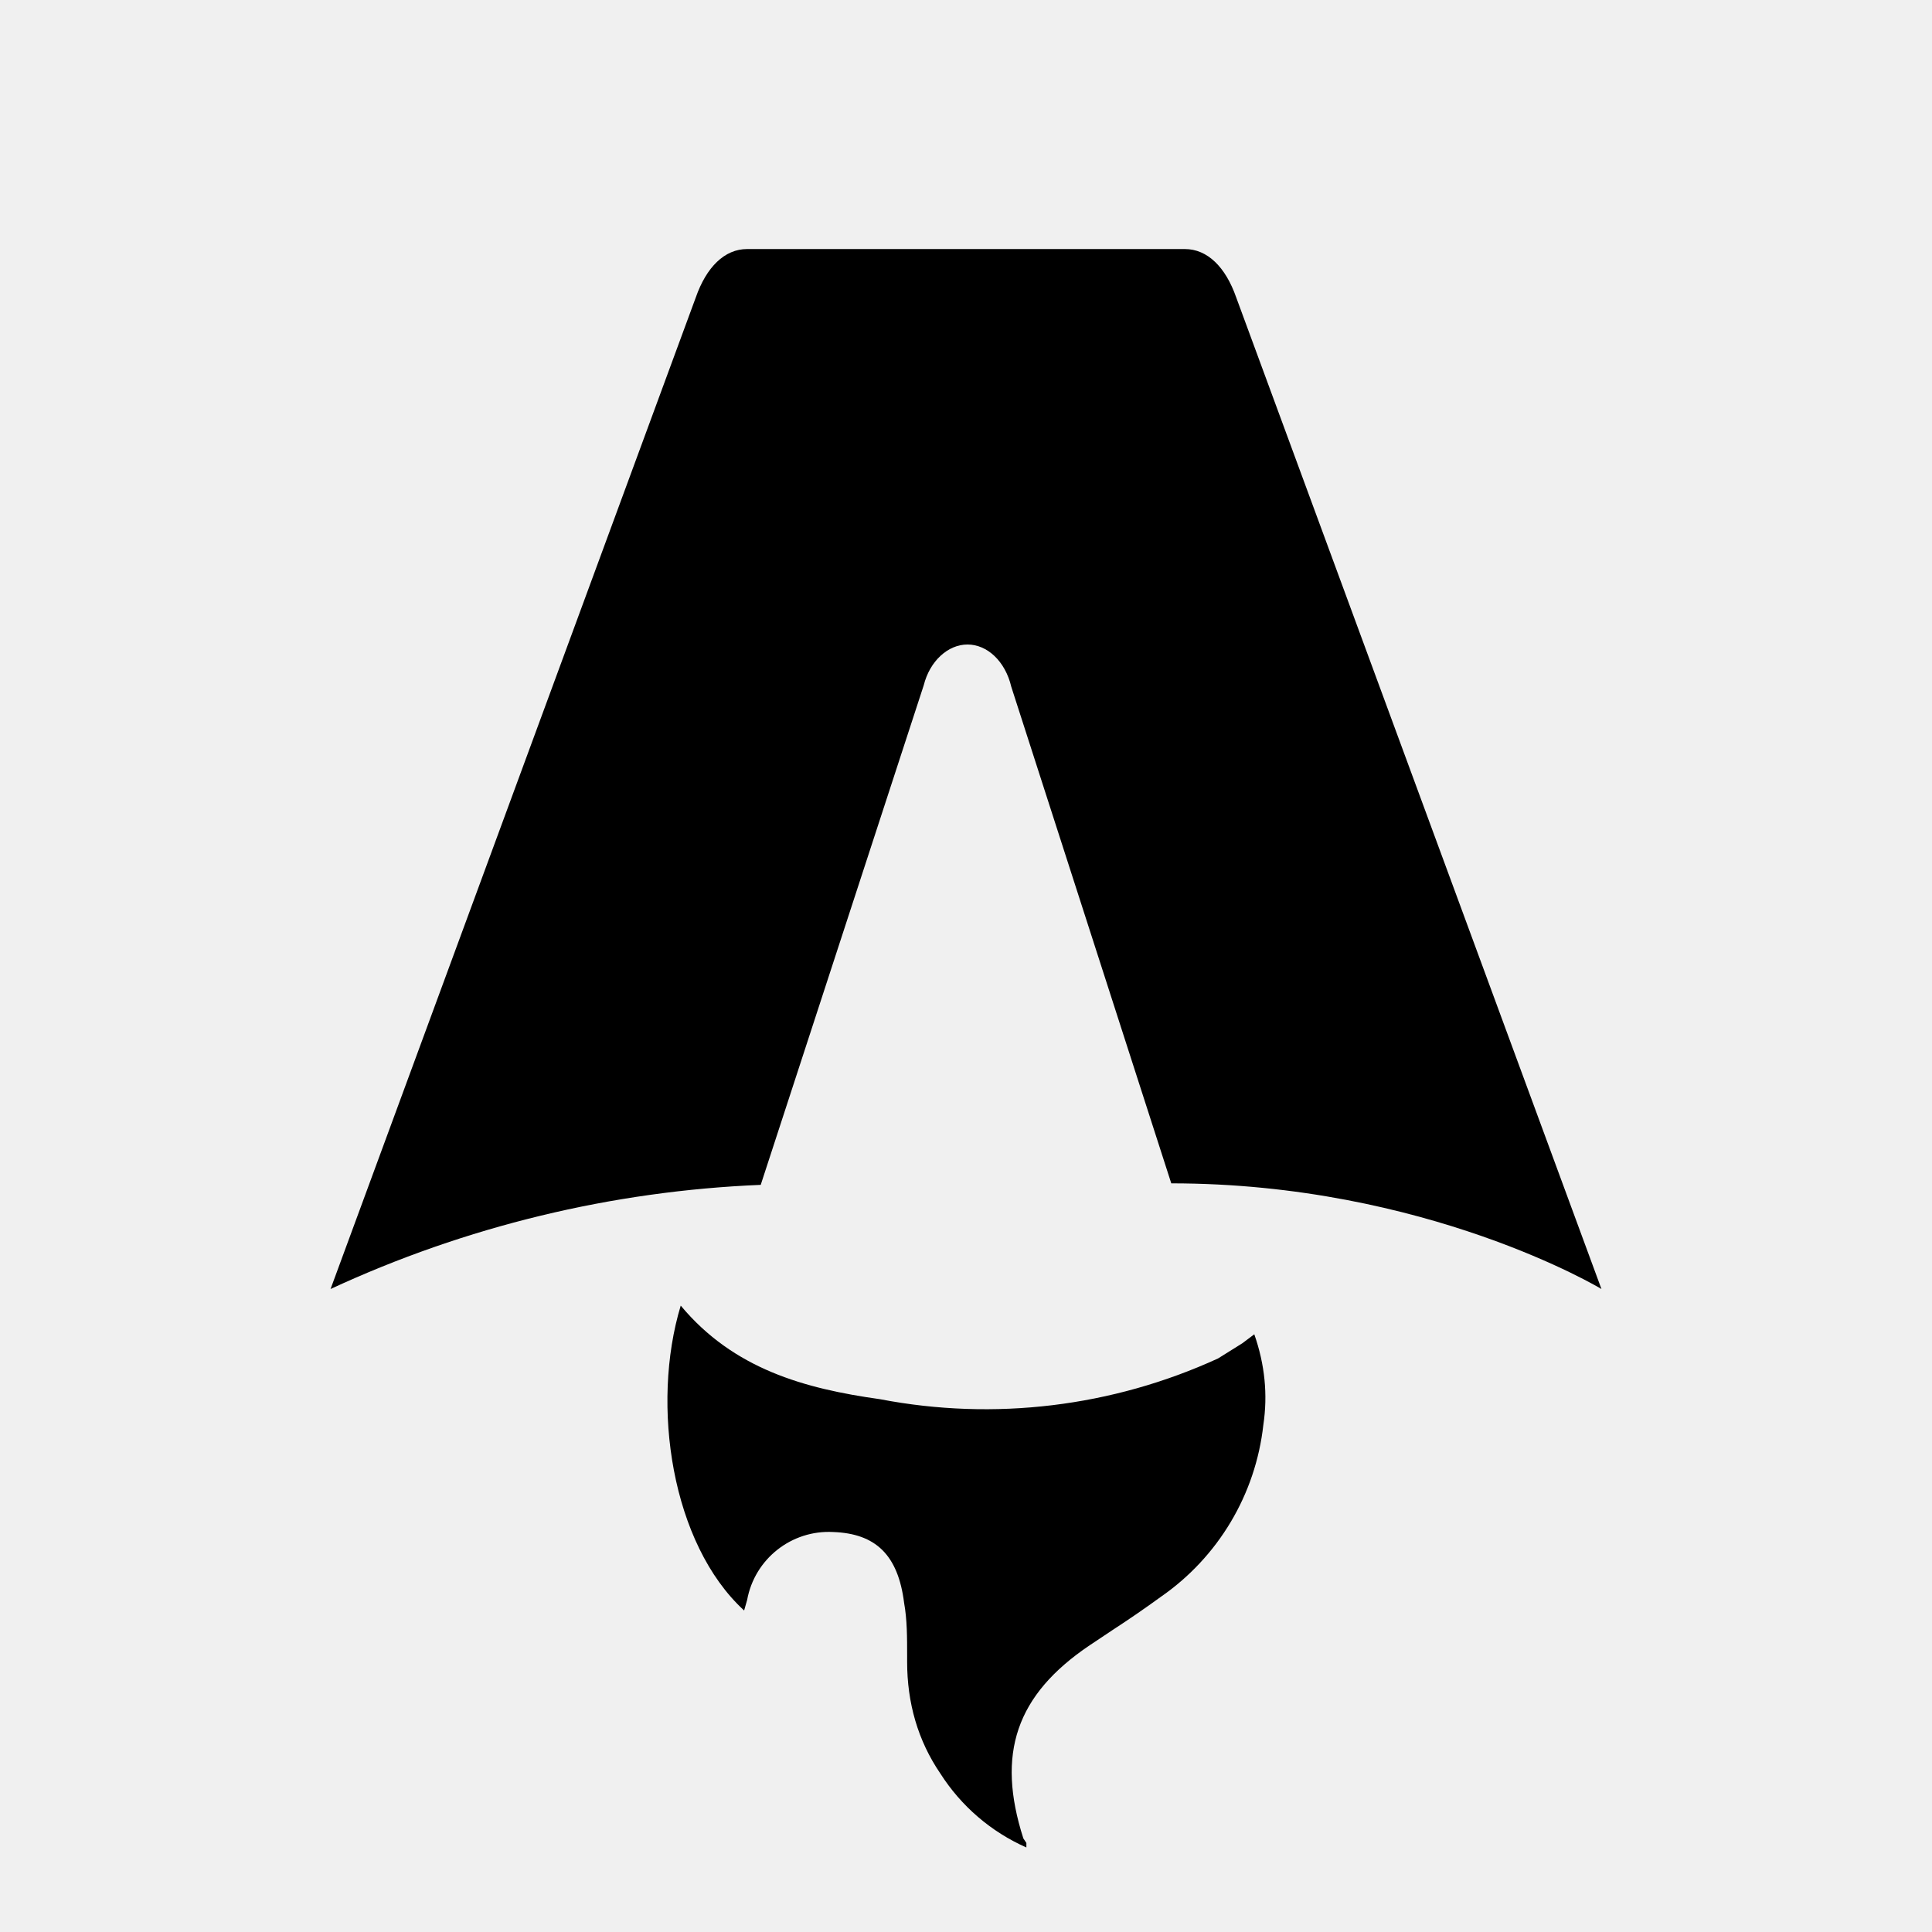
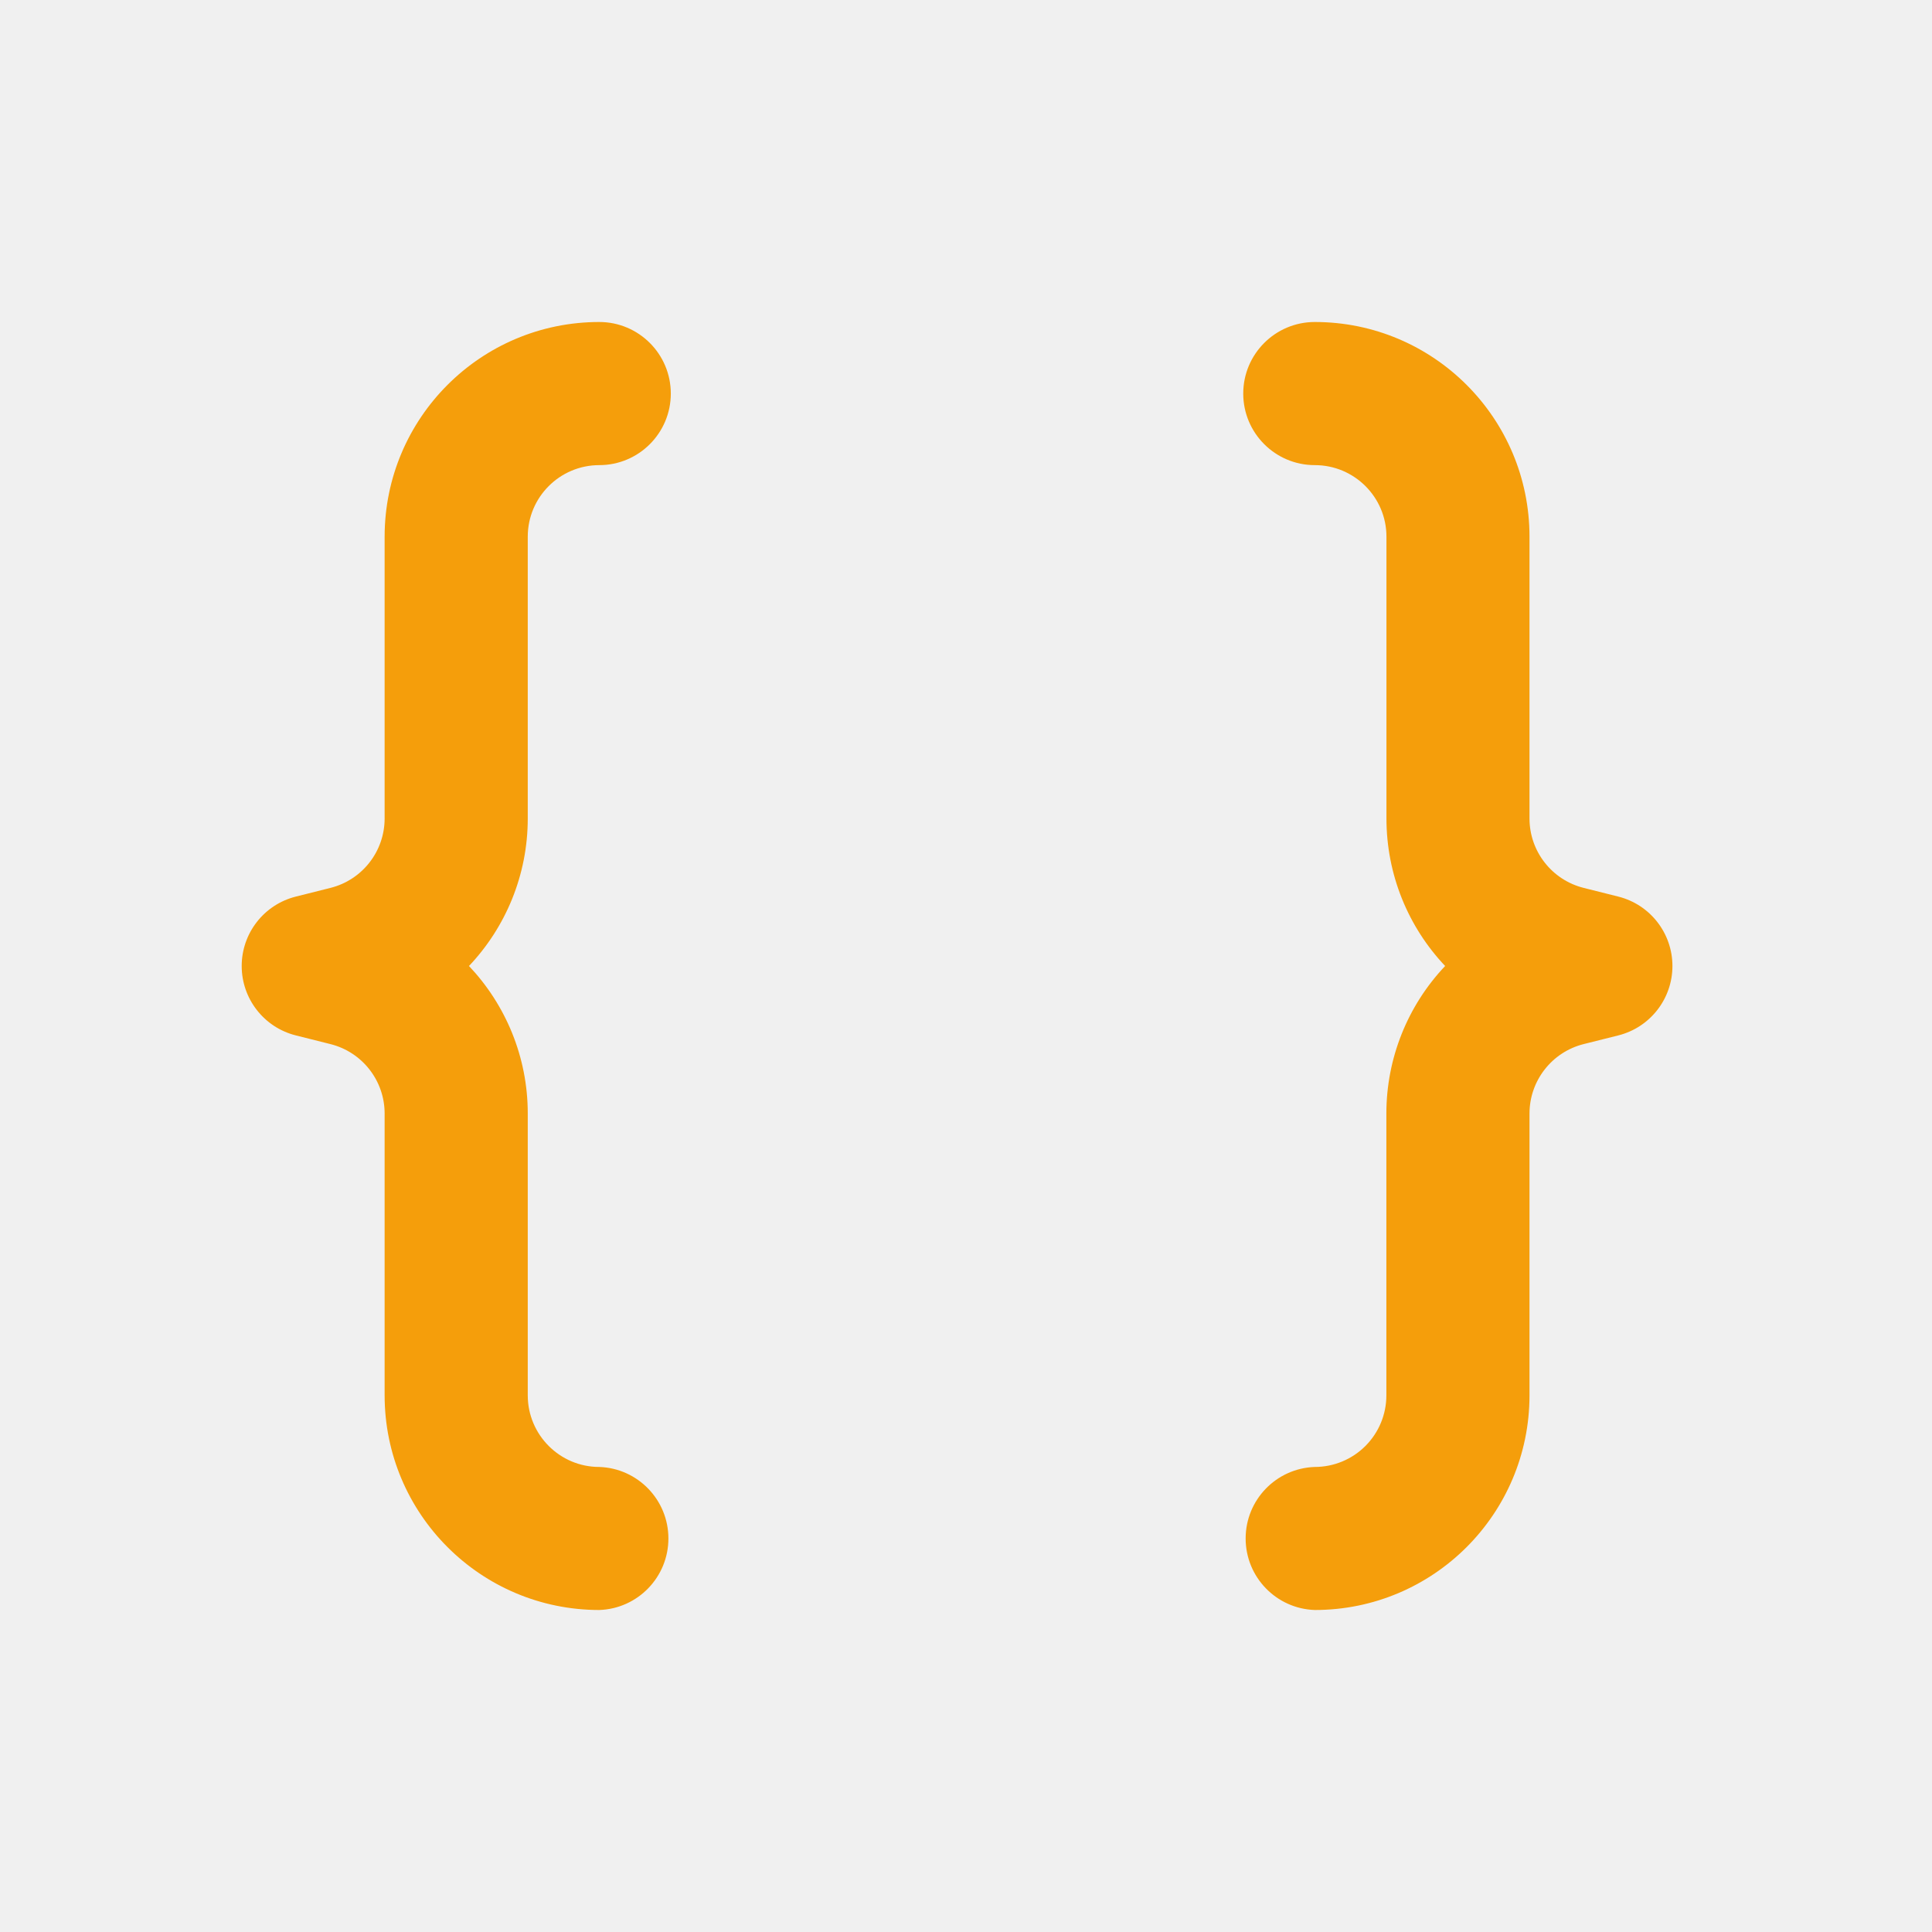
- <svg xmlns="http://www.w3.org/2000/svg" fill="none" viewBox="0 0 128 128">
-   <path d="M50.4 78.5a75.1 75.1 0 0 0-28.5 6.9l24.2-65.7c.7-2 1.9-3.2 3.4-3.2h29c1.5 0 2.7 1.2 3.4 3.2l24.2 65.7s-11.6-7-28.5-7L67 45.5c-.4-1.7-1.6-2.8-2.9-2.8-1.3 0-2.5 1.1-2.9 2.7L50.4 78.5Zm-1.1 28.2Zm-4.2-20.2c-2 6.6-.6 15.8 4.2 20.2a17.5 17.5 0 0 1 .2-.7 5.5 5.5 0 0 1 5.7-4.5c2.8.1 4.3 1.5 4.7 4.7.2 1.1.2 2.3.2 3.5v.4c0 2.7.7 5.2 2.2 7.4a13 13 0 0 0 5.7 4.9v-.3l-.2-.3c-1.8-5.6-.5-9.5 4.4-12.8l1.5-1a73 73 0 0 0 3.2-2.2 16 16 0 0 0 6.8-11.4c.3-2 .1-4-.6-6l-.8.6-1.6 1a37 37 0 0 1-22.4 2.7c-5-.7-9.7-2-13.2-6.2Z" />
-   <style>
-         path { fill: #000; }
-         @media (prefers-color-scheme: dark) {
-             path { fill: #FFF; }
-         }
-     </style>
+ <svg xmlns="http://www.w3.org/2000/svg" fill="none" viewBox="0 0 24 24">
+   <path fill="#F59E0B" d="M4.778 6.667A2.667 2.667 0 017.444 4a.889.889 0 010 1.778.889.889 0 00-.888.889v3.5c0 .701-.273 1.35-.73 1.833.457.483.73 1.132.73 1.832v3.501c0 .491.398.89.888.89a.889.889 0 010 1.777 2.667 2.667 0 01-2.666-2.667v-3.5a.889.889 0 00-.674-.863l-.43-.108a.889.889 0 010-1.724l.43-.108a.889.889 0 00.674-.862V6.667zm14.222 0A2.667 2.667 0 0016.333 4a.889.889 0 000 1.778c.491 0 .89.398.89.889v3.5c0 .701.272 1.35.729 1.833a2.664 2.664 0 00-.73 1.832v3.501a.889.889 0 01-.889.89.889.889 0 000 1.777A2.667 2.667 0 0019 17.333v-3.5c0-.408.278-.764.673-.863l.431-.108a.889.889 0 000-1.724l-.43-.108a.889.889 0 01-.674-.862V6.667z" />
</svg>
